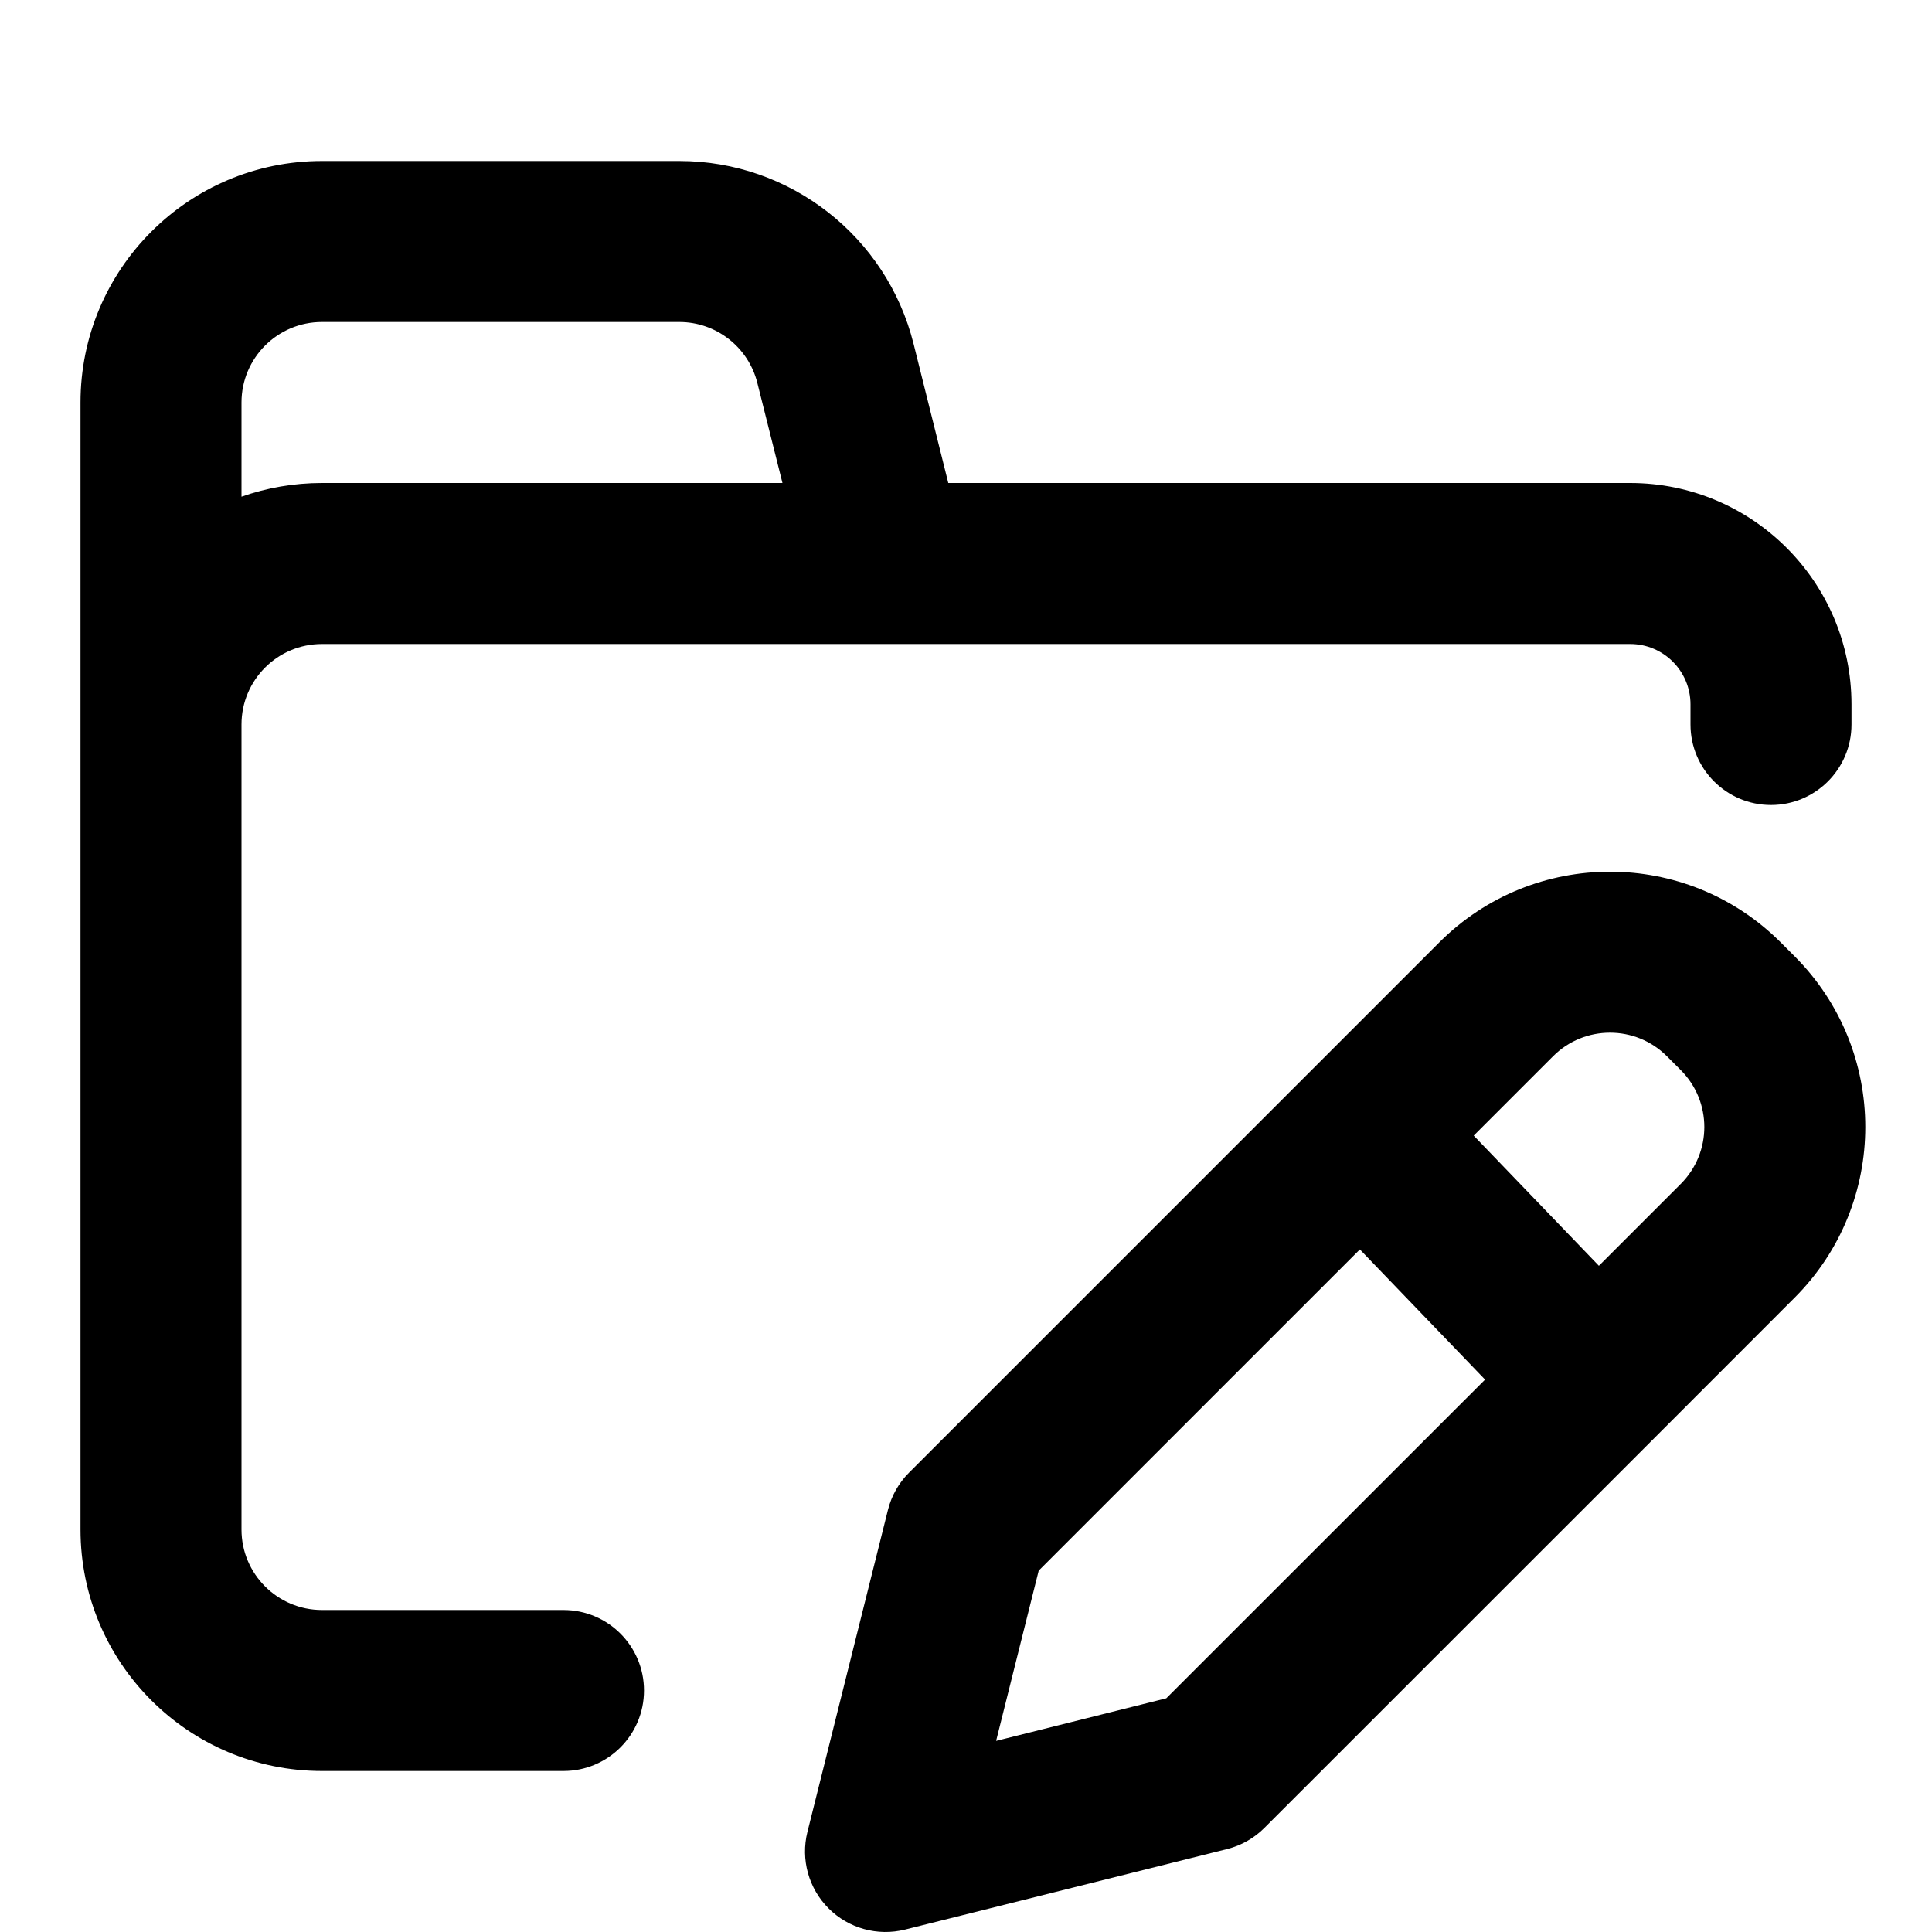
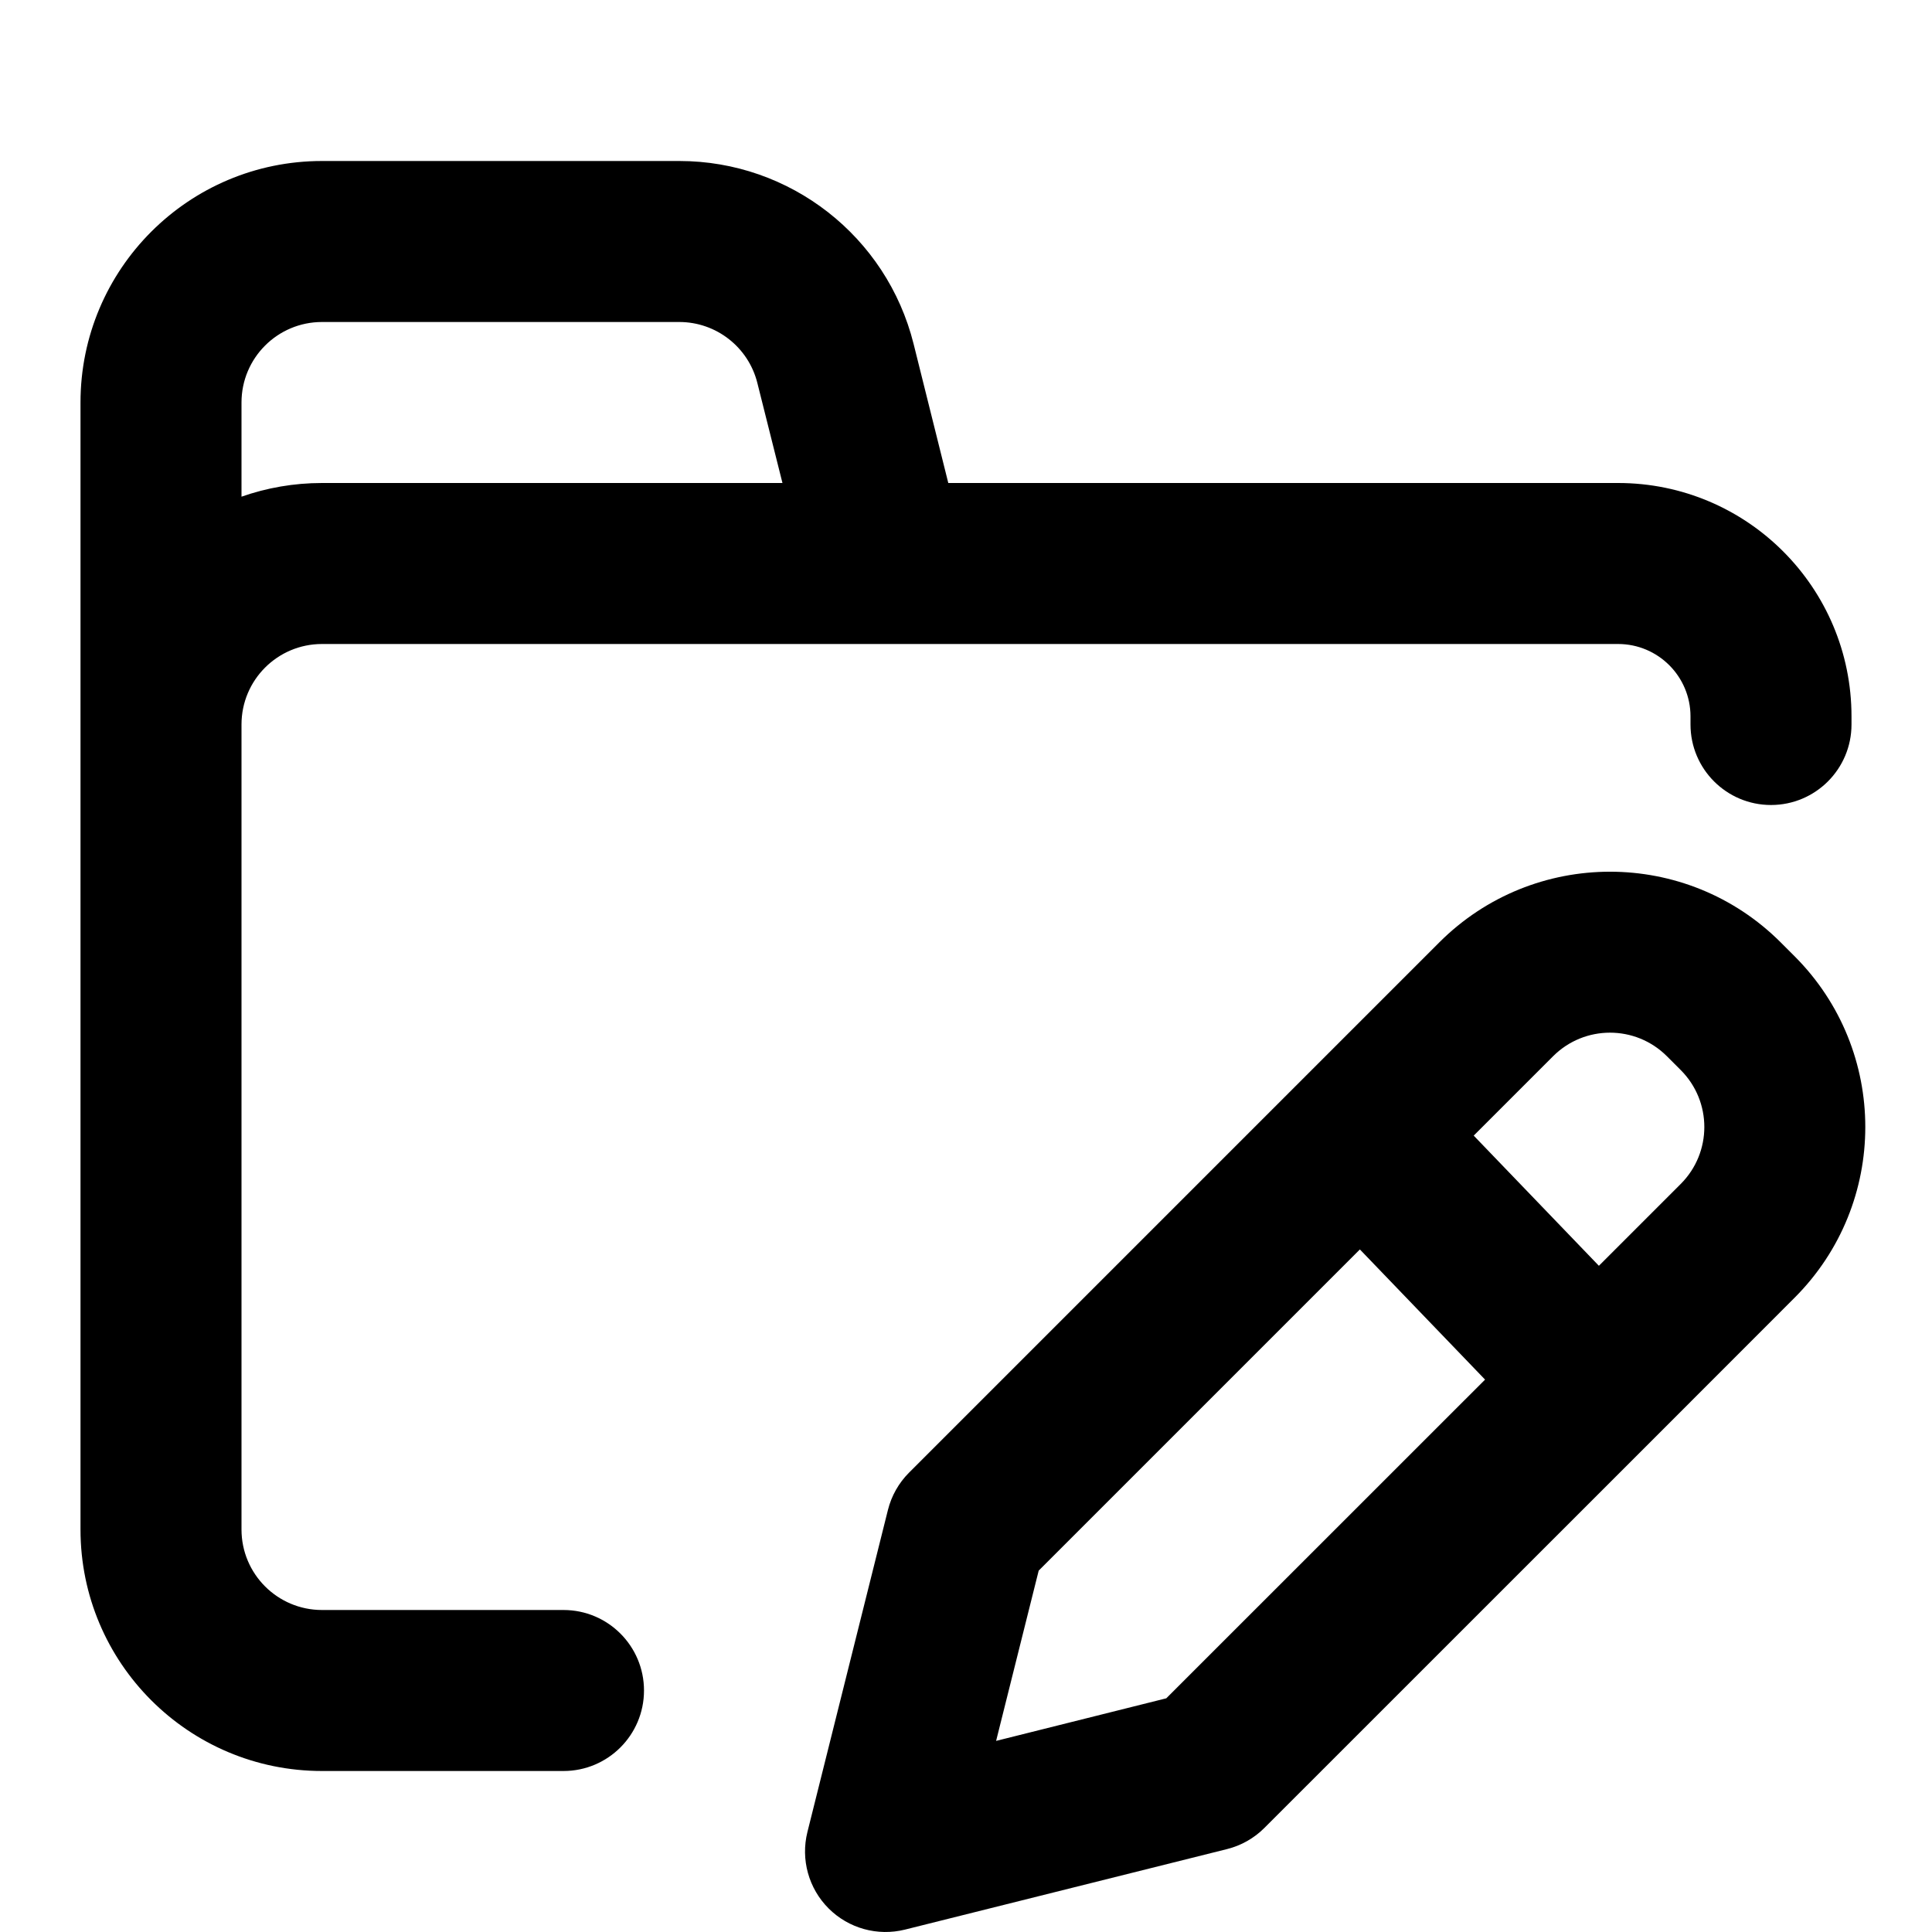
<svg xmlns="http://www.w3.org/2000/svg" width="24" height="24" fill="none">
-   <path fill-rule="evenodd" clip-rule="evenodd" d="M4 2a3 3 0 00-3 3v14a3 3 0 003 3h3a1 1 0 100-2H4a1 1 0 01-1-1V9a1 1 0 011-1h16.25a.75.75 0 01.75.75V9a1 1 0 102 0v-.25A2.75 2.75 0 0020.25 6h-8.47l-.431-1.728A3 3 0 008.439 2H4zm0 4c-.35 0-.687.06-1 .17V5a1 1 0 011-1h4.438a1 1 0 01.97.757L9.72 6H4zm18.121 5.707a3 3 0 00-4.242 0l-1.68 1.68-4.906 4.906a.999.999 0 00-.263.465l-1 4a1 1 0 001.213 1.212l4-1a.999.999 0 00.464-.263l4.849-4.848 1.737-1.738a3 3 0 000-4.242l-.172-.172zm-2.828 1.414a1 1 0 011.414 0l.172.172a1 1 0 010 1.414l-1.017 1.017-1.555-1.617.986-.986zm-2.4 2.4l1.555 1.617-3.96 3.959-2.114.529.529-2.115 3.99-3.99z" fill="#000" />
+   <path fill-rule="evenodd" clip-rule="evenodd" d="M4 2a3 3 0 00-3 3v14a3 3 0 003 3h3a1 1 0 100-2H4a1 1 0 01-1-1V9a1 1 0 011-1h16.1a.9.9 0 01.9.9V9a1 1 0 102 0v-.1A2.9 2.9 0 0020.1 6h-8.32l-.431-1.728A3 3 0 008.439 2H4zm0 4c-.35 0-.687.06-1 .17V5a1 1 0 011-1h4.438a1 1 0 01.97.757L9.72 6H4zm18.121 5.707a3 3 0 00-4.242 0l-1.68 1.68-4.906 4.906a.999.999 0 00-.263.465l-1 4a1 1 0 001.213 1.212l4-1a.999.999 0 00.464-.263l4.849-4.848 1.737-1.738a3 3 0 000-4.242l-.172-.172zm-2.828 1.414a1 1 0 011.414 0l.172.172a1 1 0 010 1.414l-1.017 1.017-1.555-1.617.986-.986zm-2.4 2.4l1.555 1.617-3.96 3.959-2.114.529.529-2.115 3.99-3.99z" fill="#000" />
</svg>
